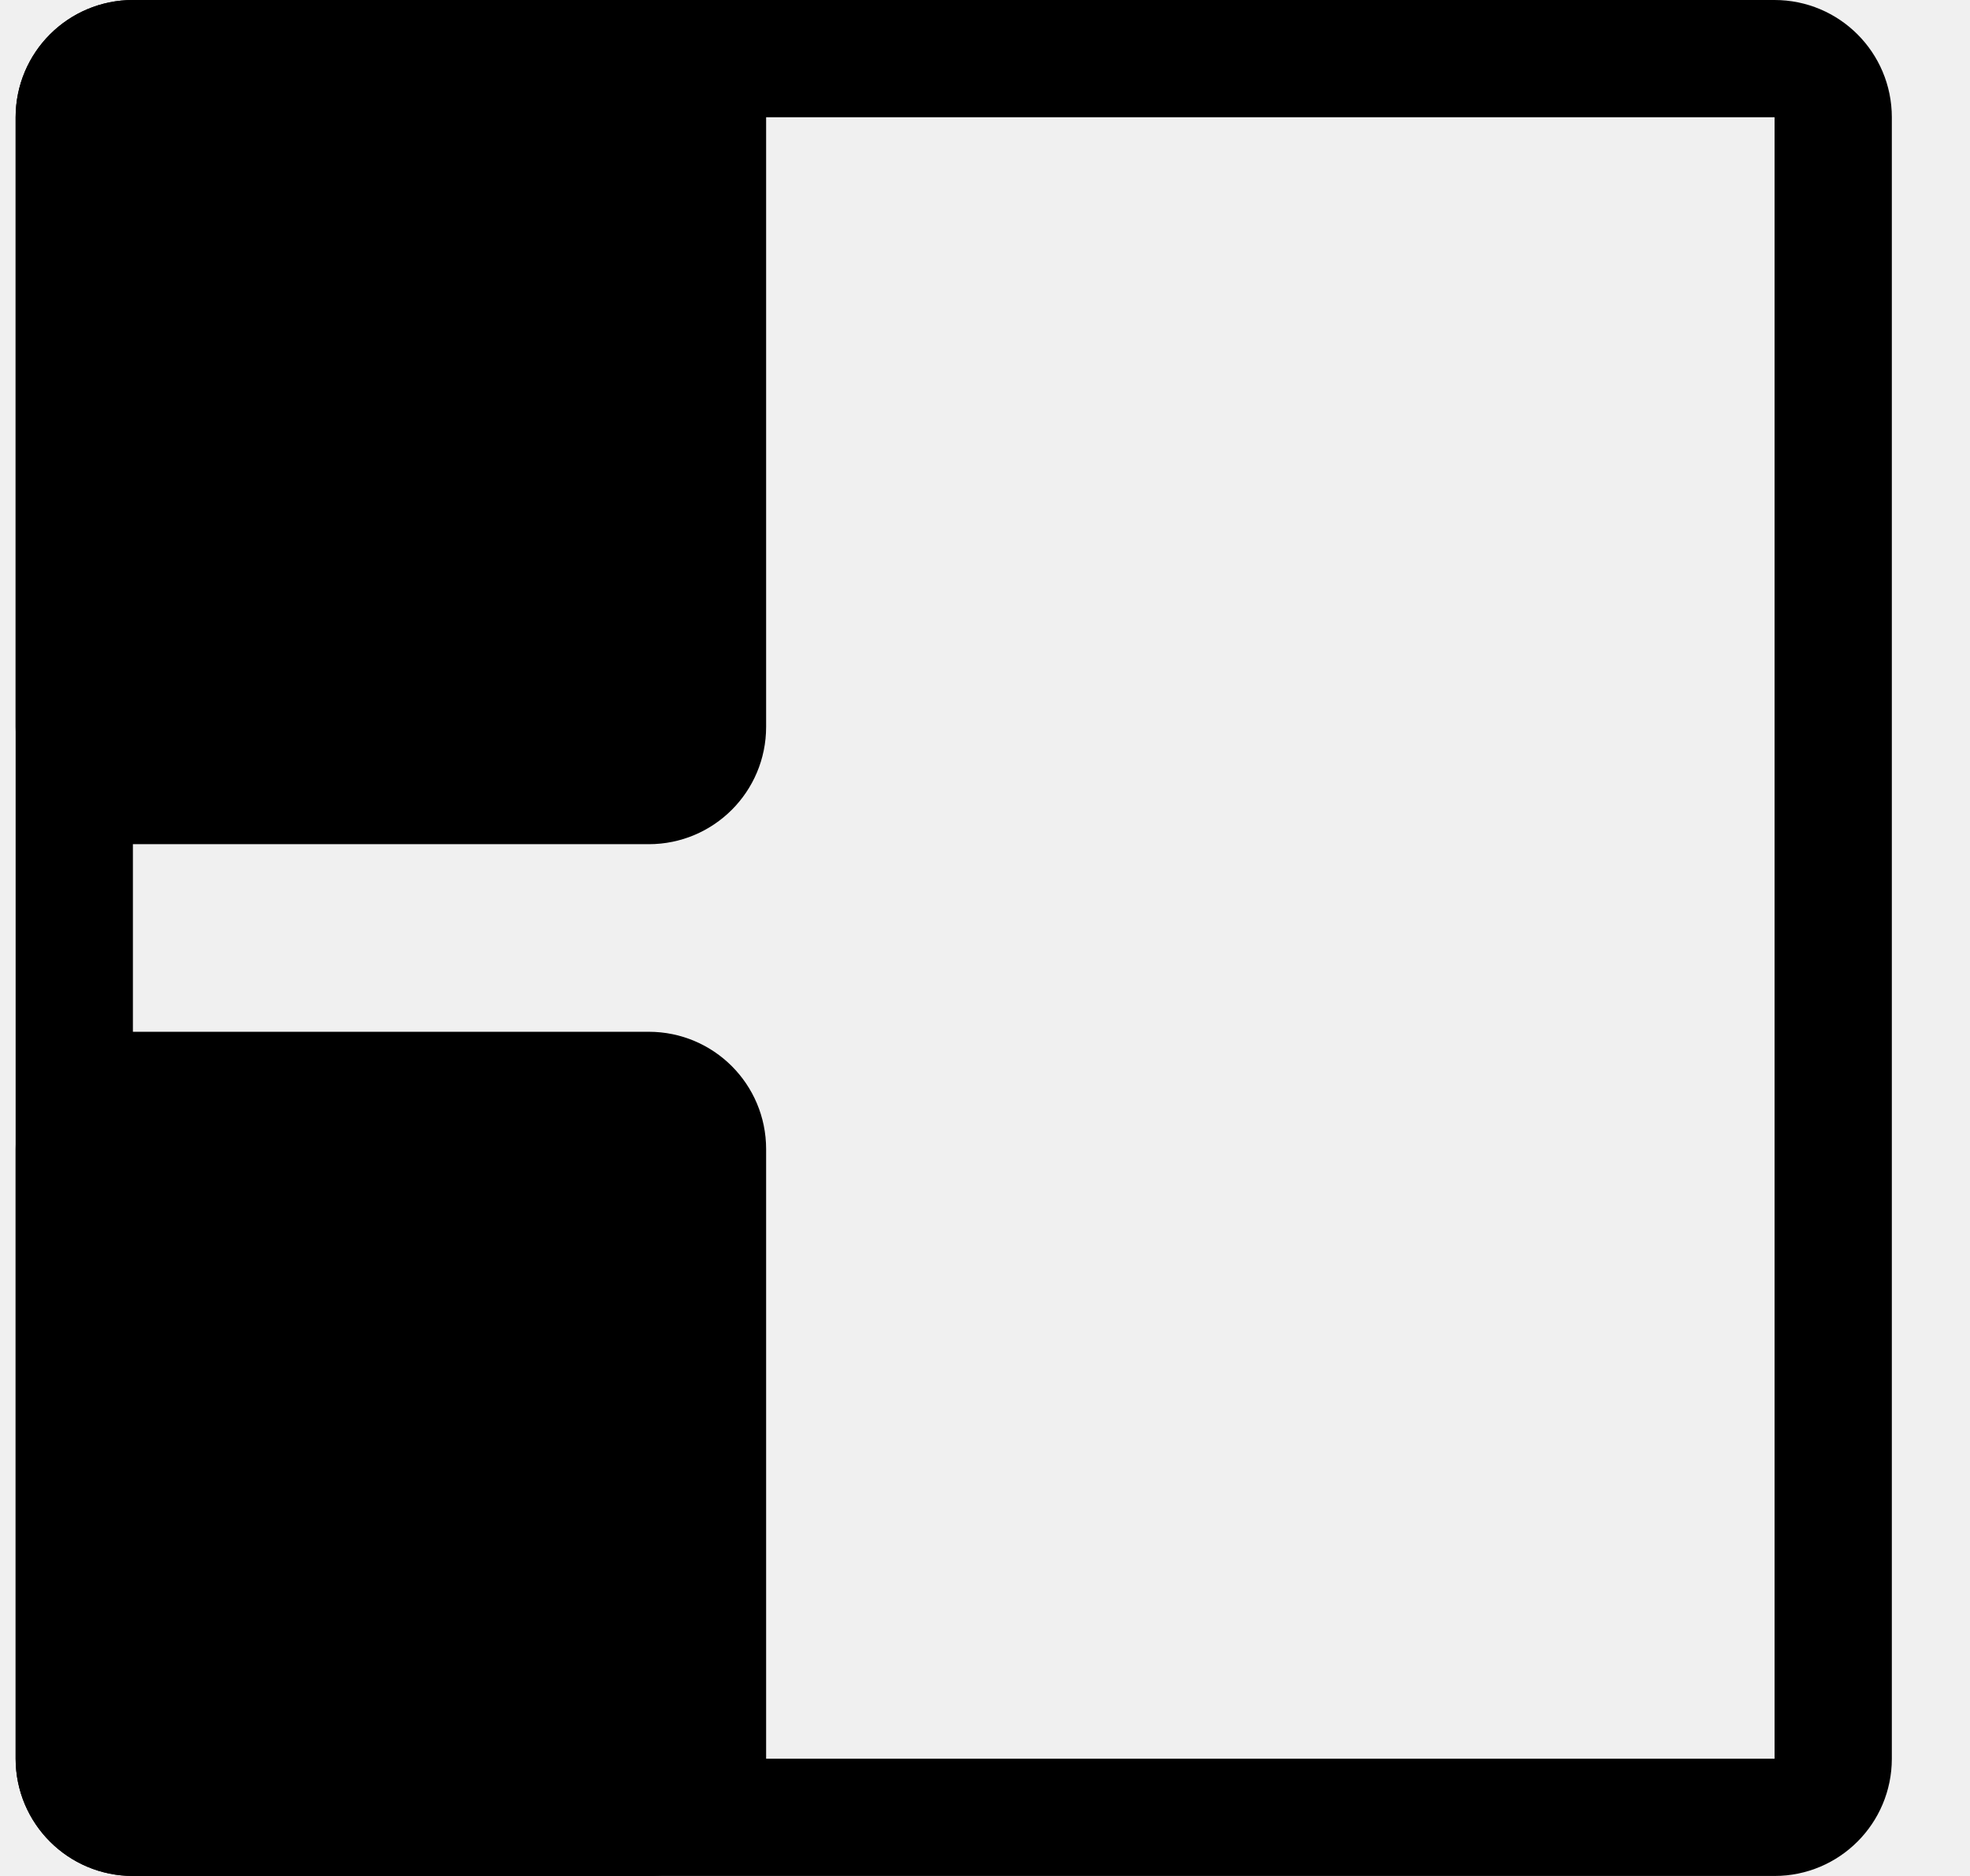
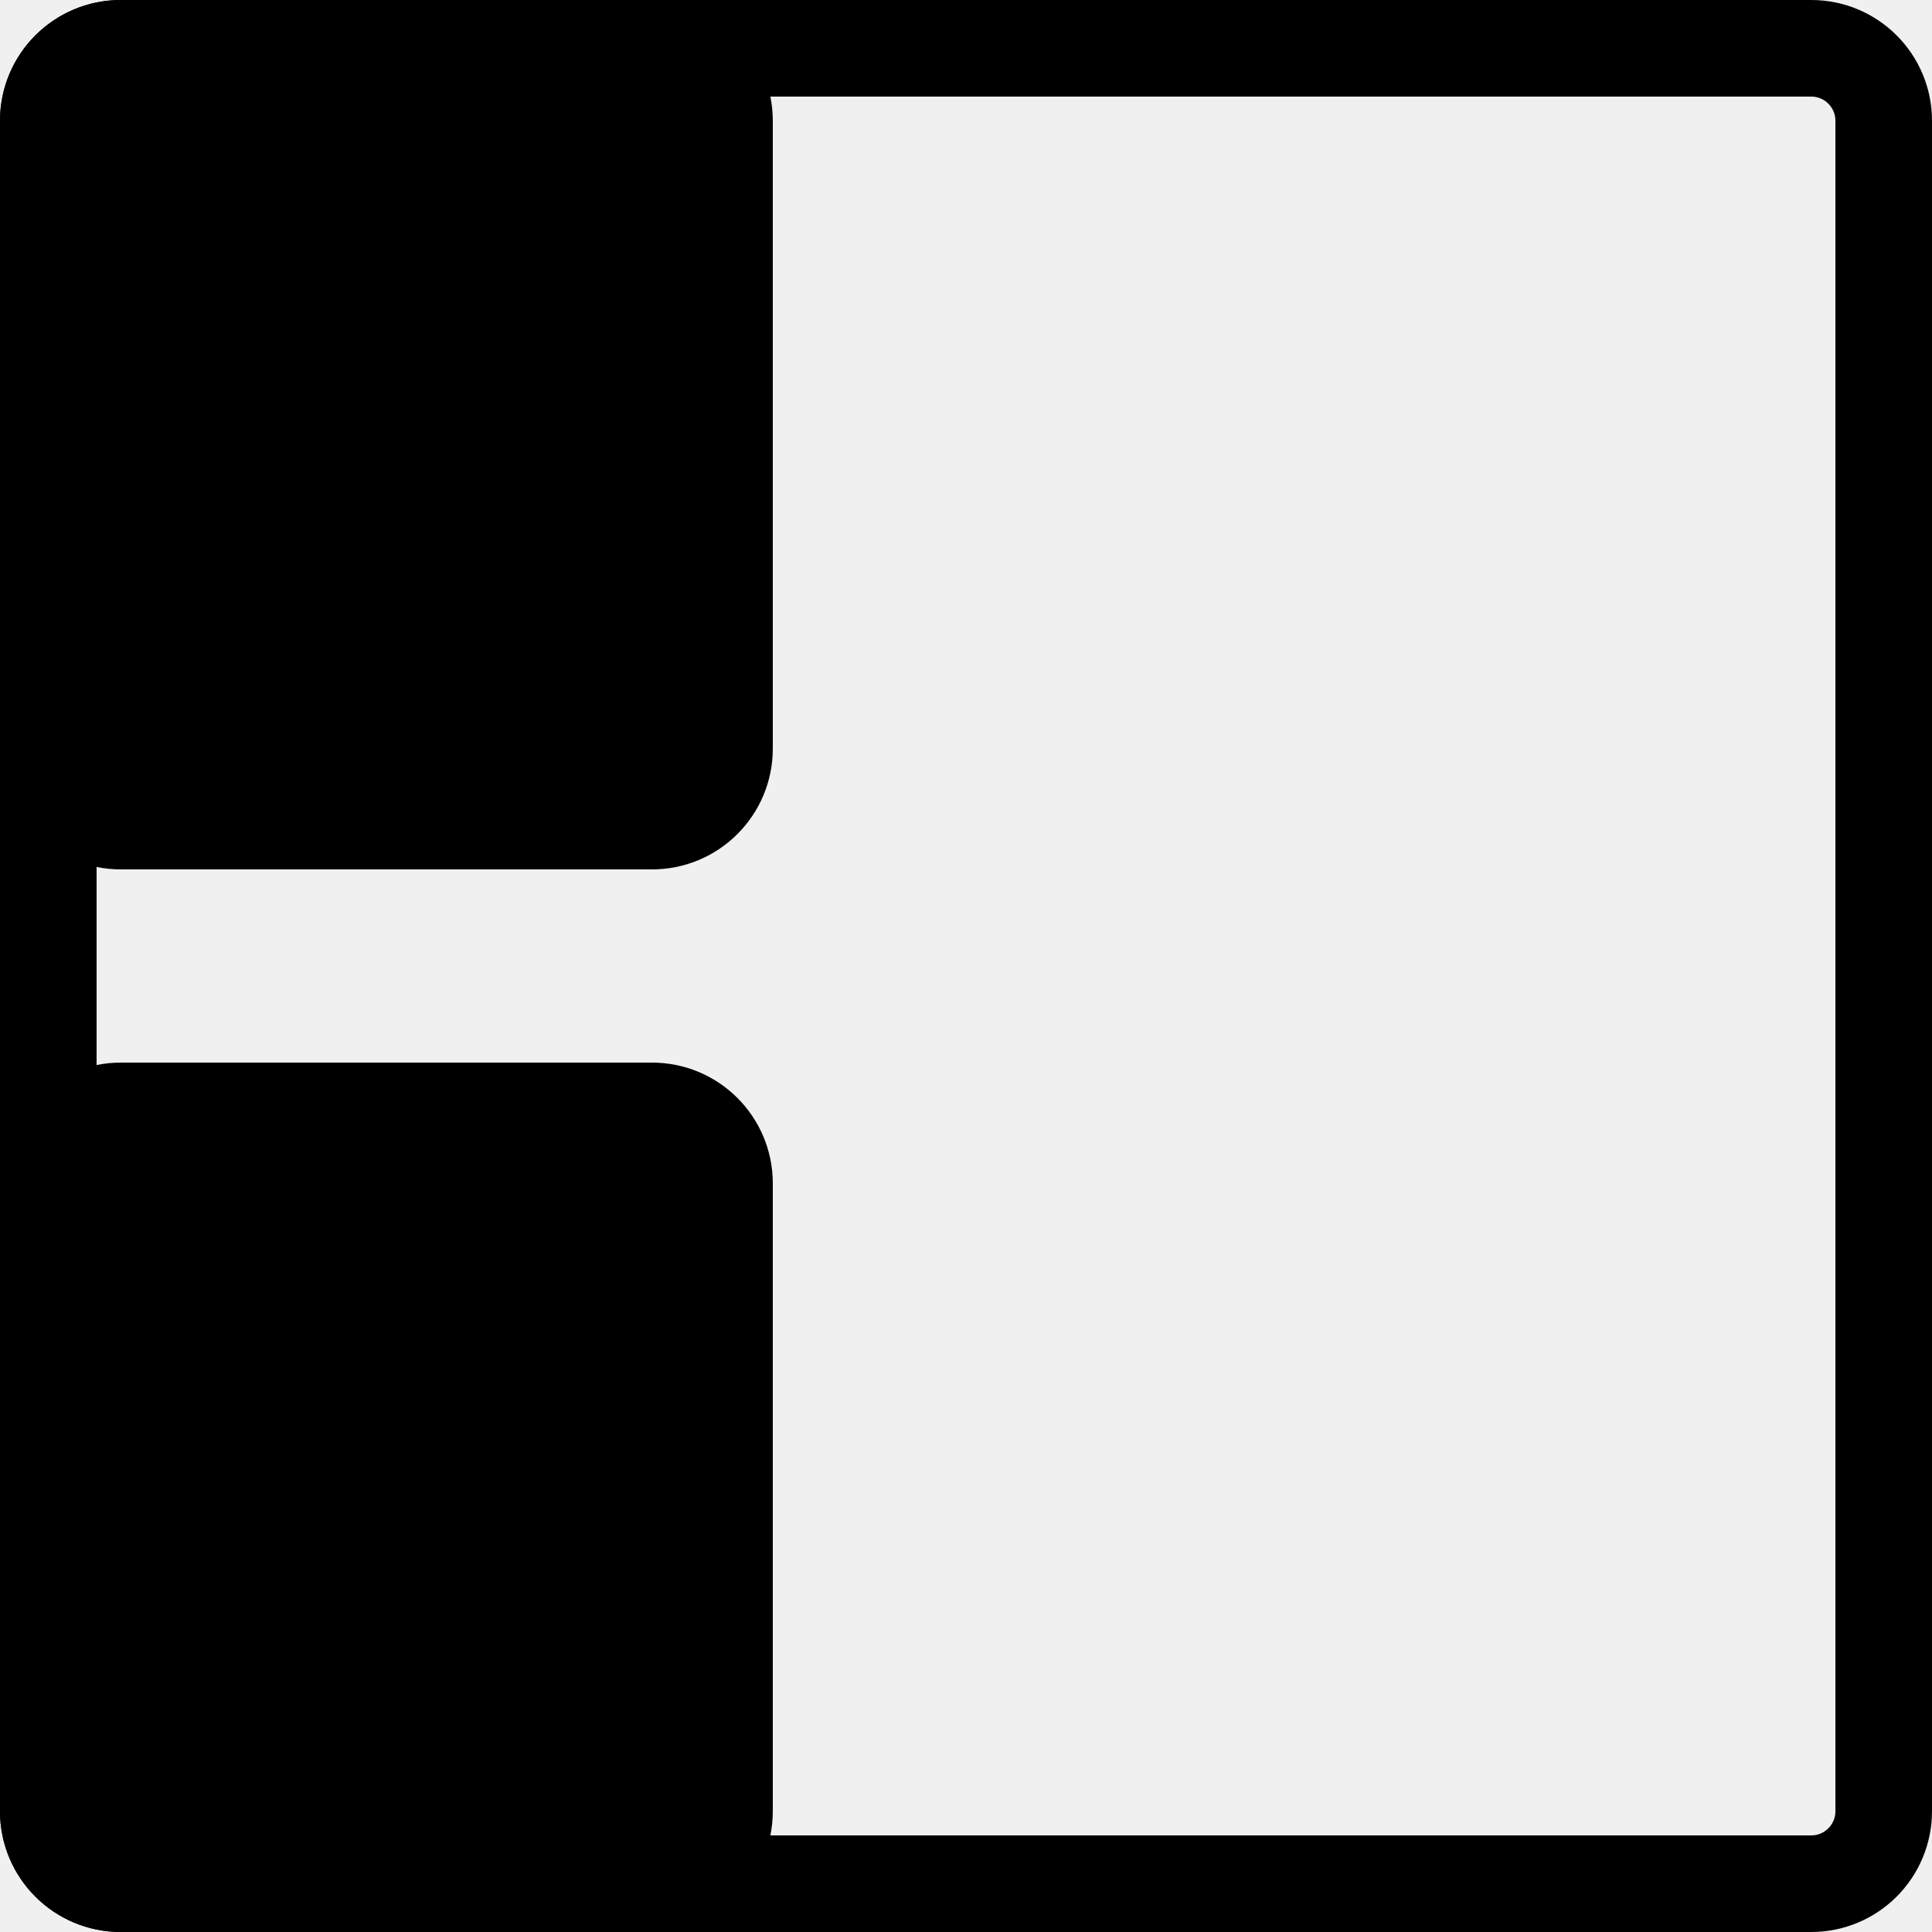
- <svg xmlns="http://www.w3.org/2000/svg" width="21" height="20" viewBox="0 0 21 20" fill="none">
-   <g clip-path="url(#clip0_230_29614)">
-     <rect width="20" height="20" transform="matrix(-1 0 0 1 20.1667 0)" />
-     <rect x="-0.625" y="0.625" width="18.75" height="18.75" rx="0.625" transform="matrix(-1 0 0 1 18.9167 0)" stroke="currentColor" stroke-width="1.25" />
-     <rect x="-0.625" y="0.625" width="6.75" height="7.75" rx="0.625" transform="matrix(-1 0 0 1 6.91675 11)" fill="currentColor" stroke="currentColor" stroke-width="1.25" />
-     <rect x="-0.625" y="0.625" width="6.75" height="7.75" rx="0.625" transform="matrix(-1 0 0 1 6.91675 0)" fill="currentColor" stroke="currentColor" stroke-width="1.25" />
+ <svg xmlns="http://www.w3.org/2000/svg" width="20" height="20" viewBox="0 0 20 20" fill="none">
+   <g clip-path="url(#clip0_309_61077)">
+     <rect width="20" height="20" transform="matrix(1 0 0 -1 0 20)" />
+     <rect x="0.5" y="-0.5" width="19" height="19" rx="0.75" transform="matrix(1 0 0 -1 0 19)" stroke="currentColor" />
+     <rect x="0.5" y="-0.5" width="7" height="8" rx="0.75" transform="matrix(1 0 0 -1 0 8)" fill="currentColor" stroke="currentColor" />
+     <rect x="0.5" y="-0.5" width="7" height="8" rx="0.75" transform="matrix(1 0 0 -1 0 19)" fill="currentColor" stroke="currentColor" />
  </g>
  <defs>
-     <clipPath id="clip0_230_29614">
-       <rect width="20" height="20" fill="white" transform="matrix(-1 0 0 1 20.1667 0)" />
+     <clipPath id="clip0_309_61077">
+       <rect width="20" height="20" fill="white" transform="matrix(1 0 0 -1 0 20)" />
    </clipPath>
  </defs>
</svg>
